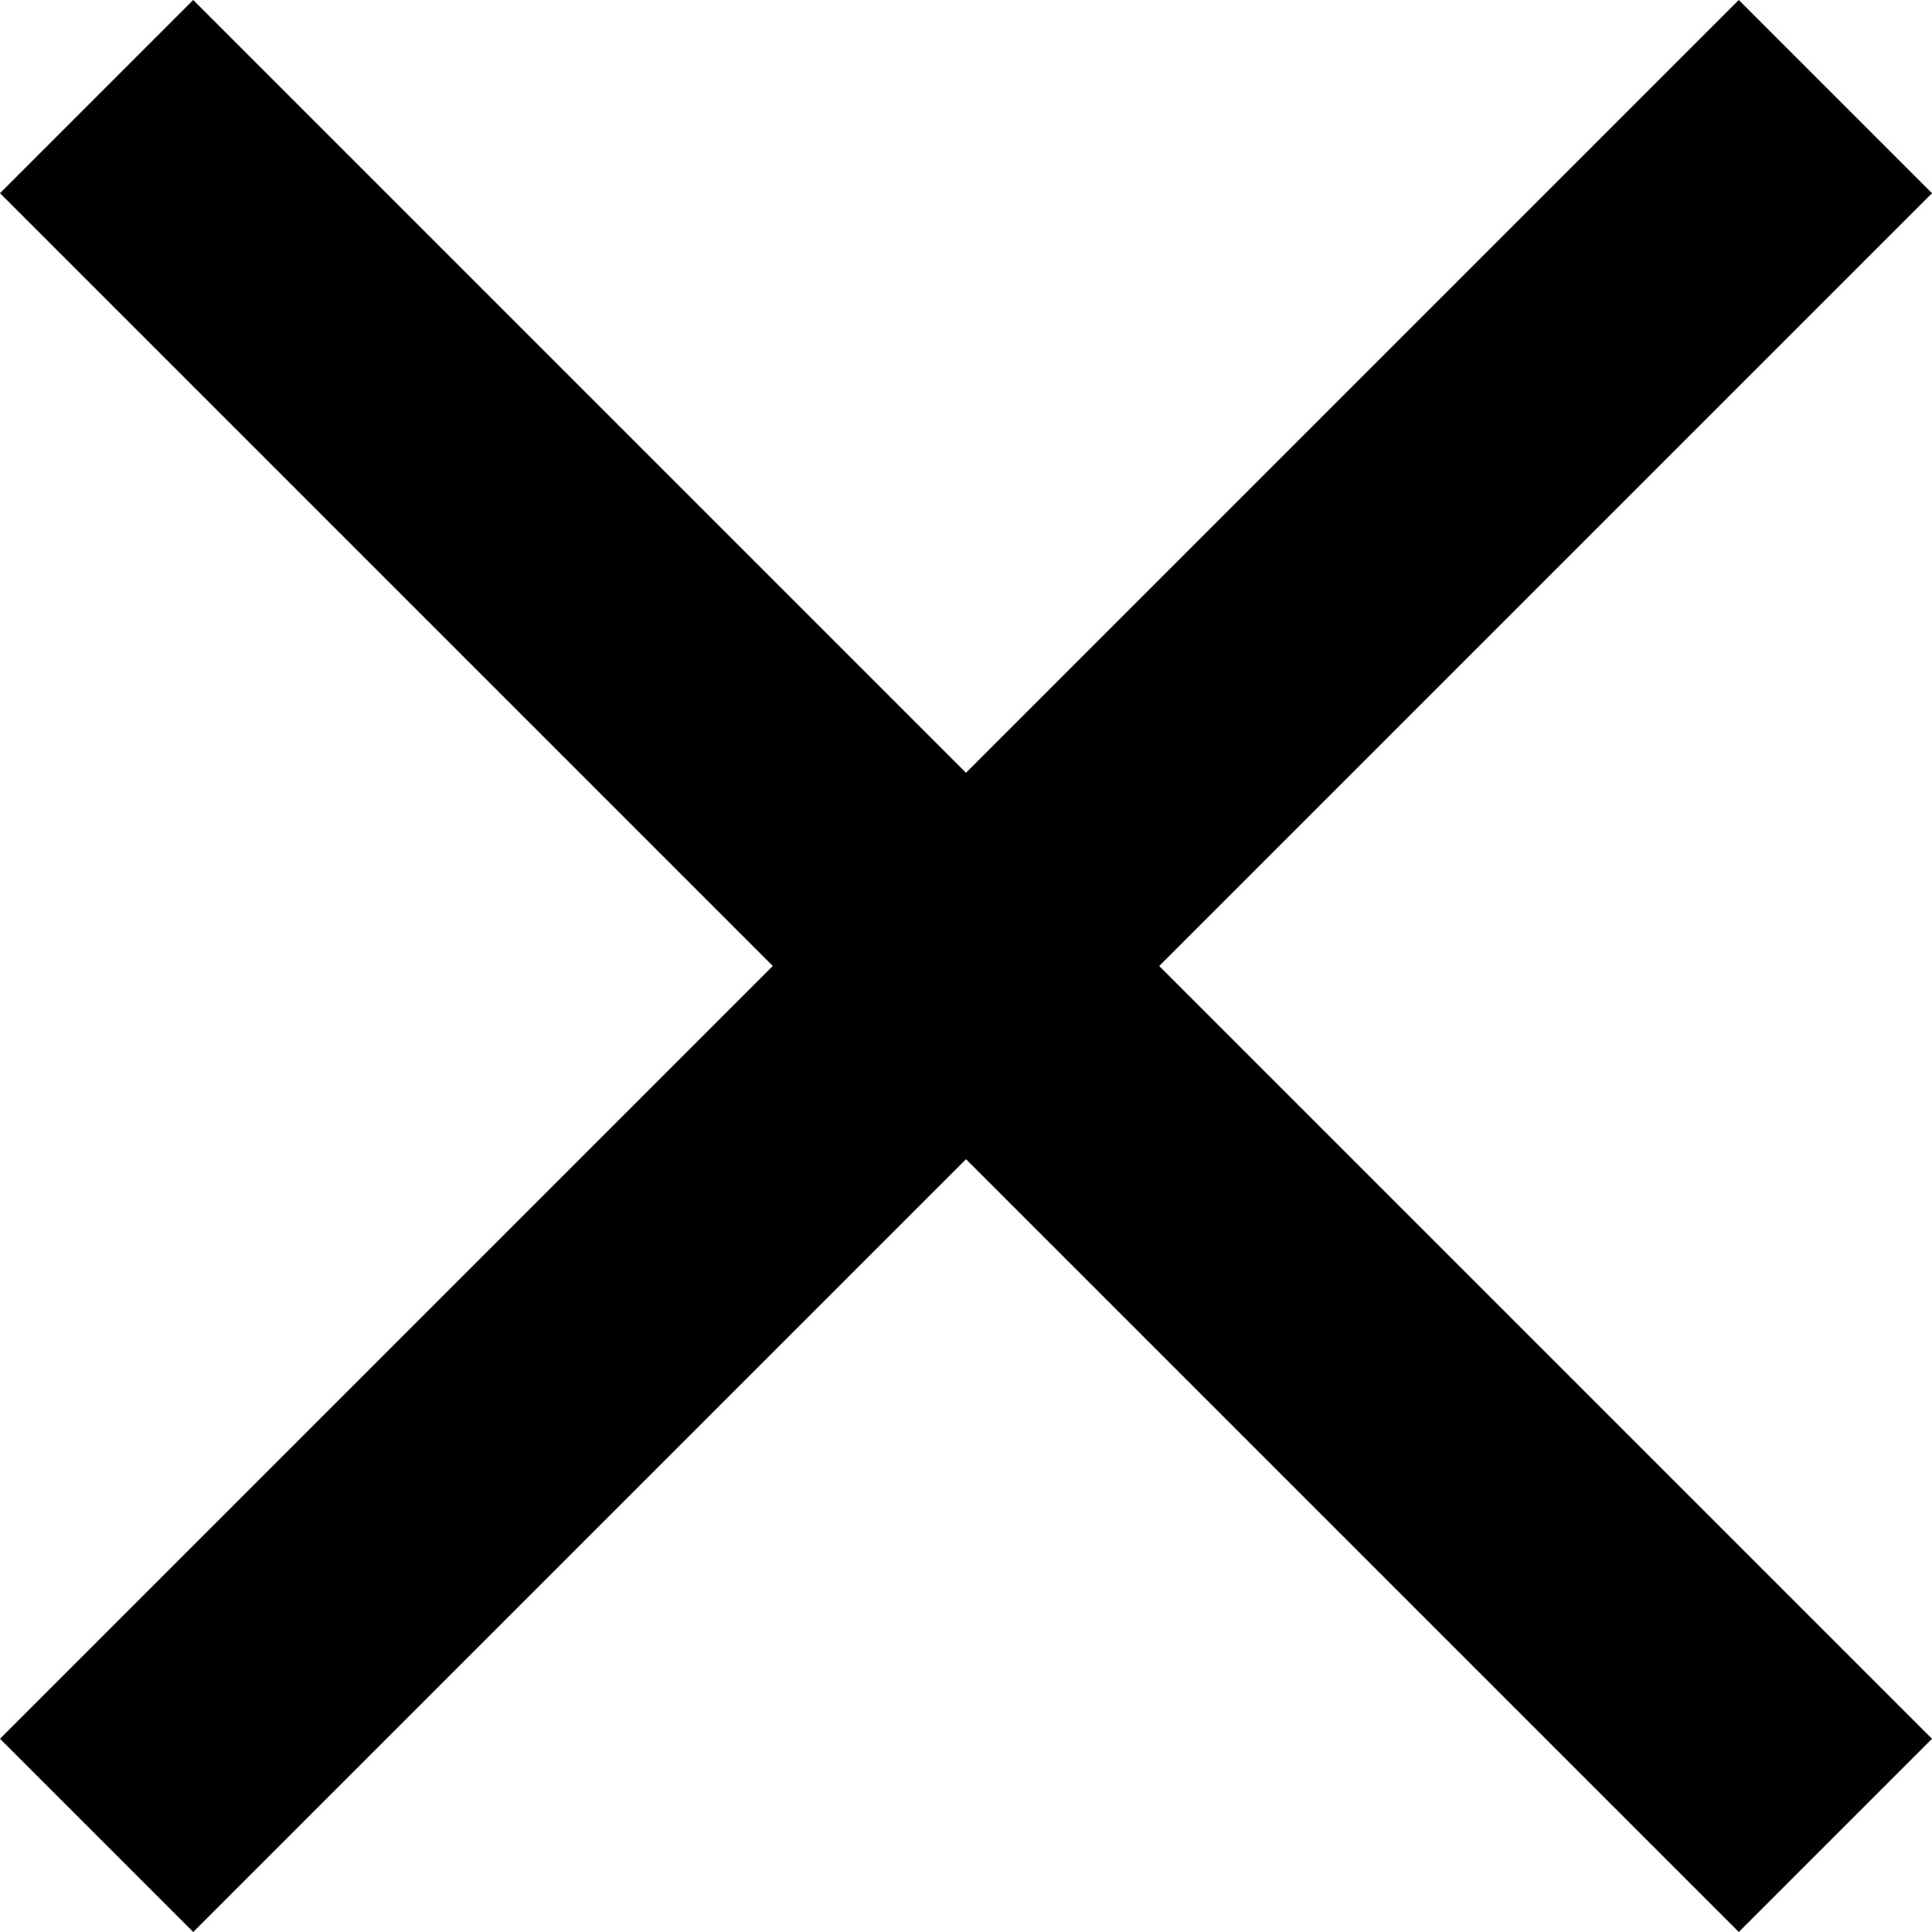
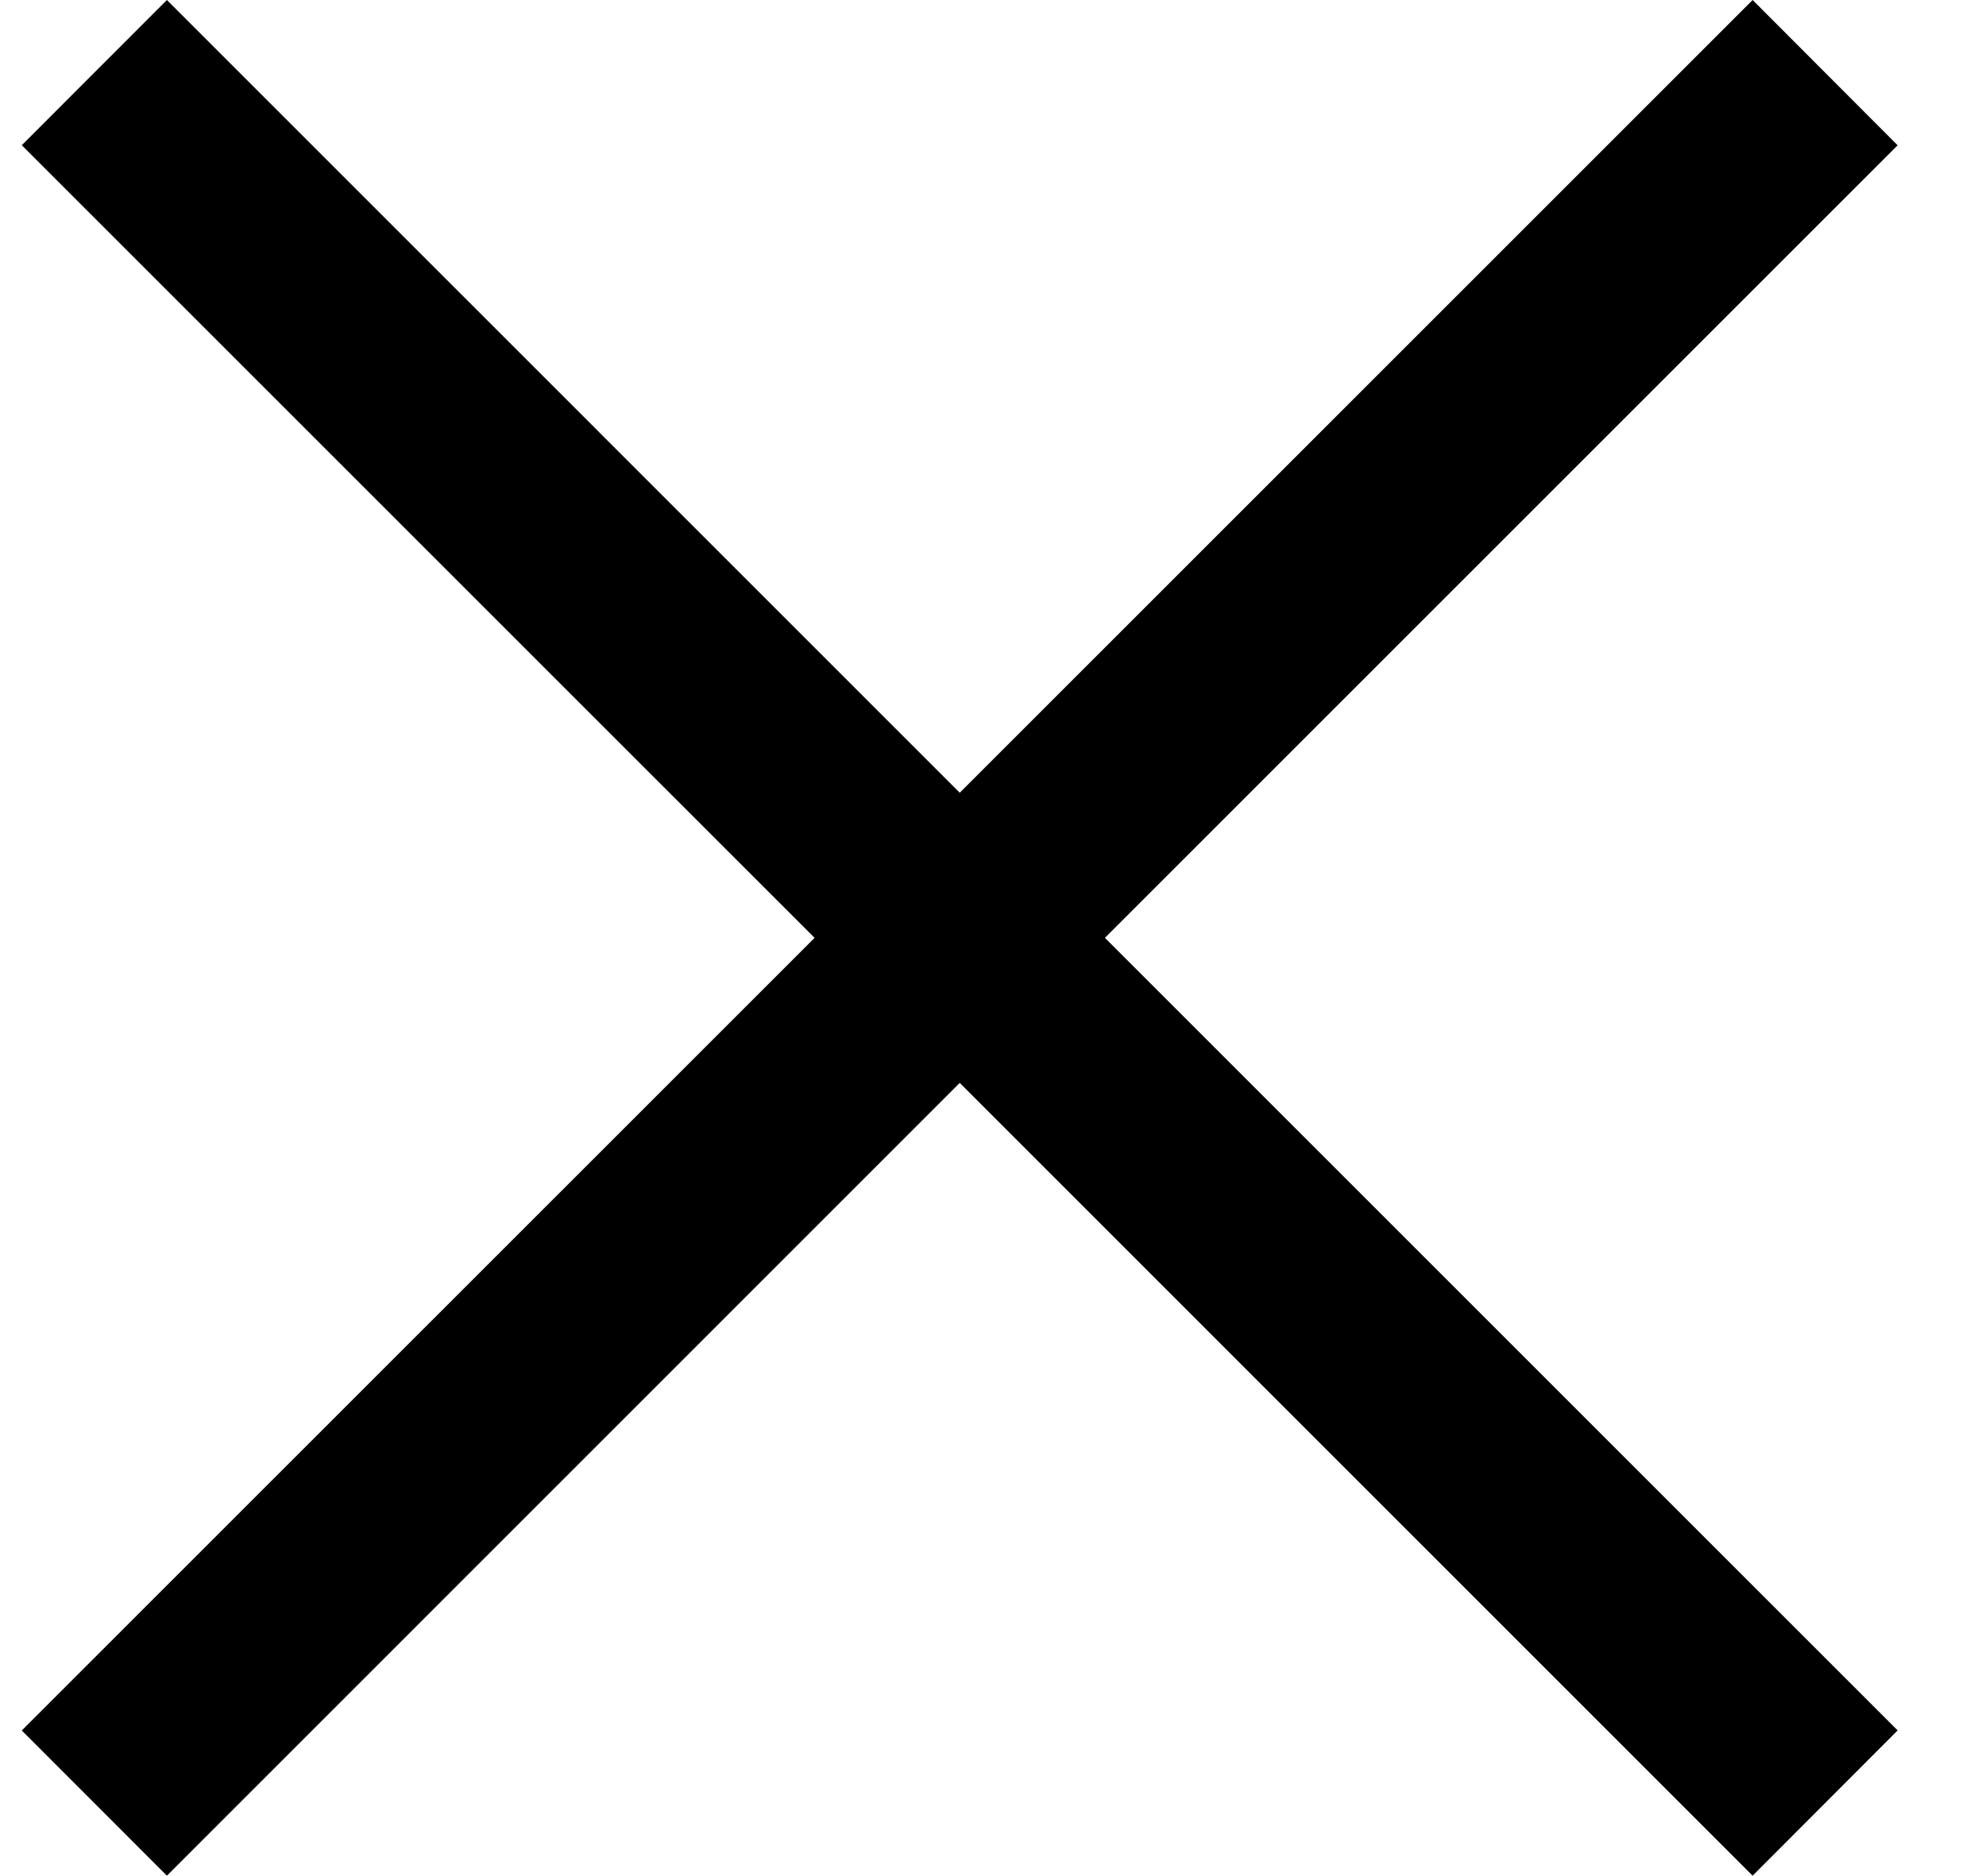
- <svg xmlns="http://www.w3.org/2000/svg" version="1.1" width="1024" height="1024" viewBox="0 0 1024 1024">
+ <svg xmlns="http://www.w3.org/2000/svg" version="1.1" width="1084" height="1024" viewBox="0 0 1084 1024">
  <g id="icomoon-ignore">
</g>
-   <path d="M1024 102.4l-102.4-102.4-409.6 409.6-409.6-409.6-102.4 102.4 409.6 409.6-409.6 409.6 102.4 102.4 409.6-409.6 409.6 409.6 102.4-102.4-409.6-409.6z" />
+   <path d="M1035.767 79.314l-79.151-79.314-432.774 432.774-432.738-432.774-79.223 79.278 432.738 432.72-432.738 432.72 79.223 79.278 432.738-432.813 432.774 432.813 79.151-79.314-432.683-432.683z" />
</svg>
